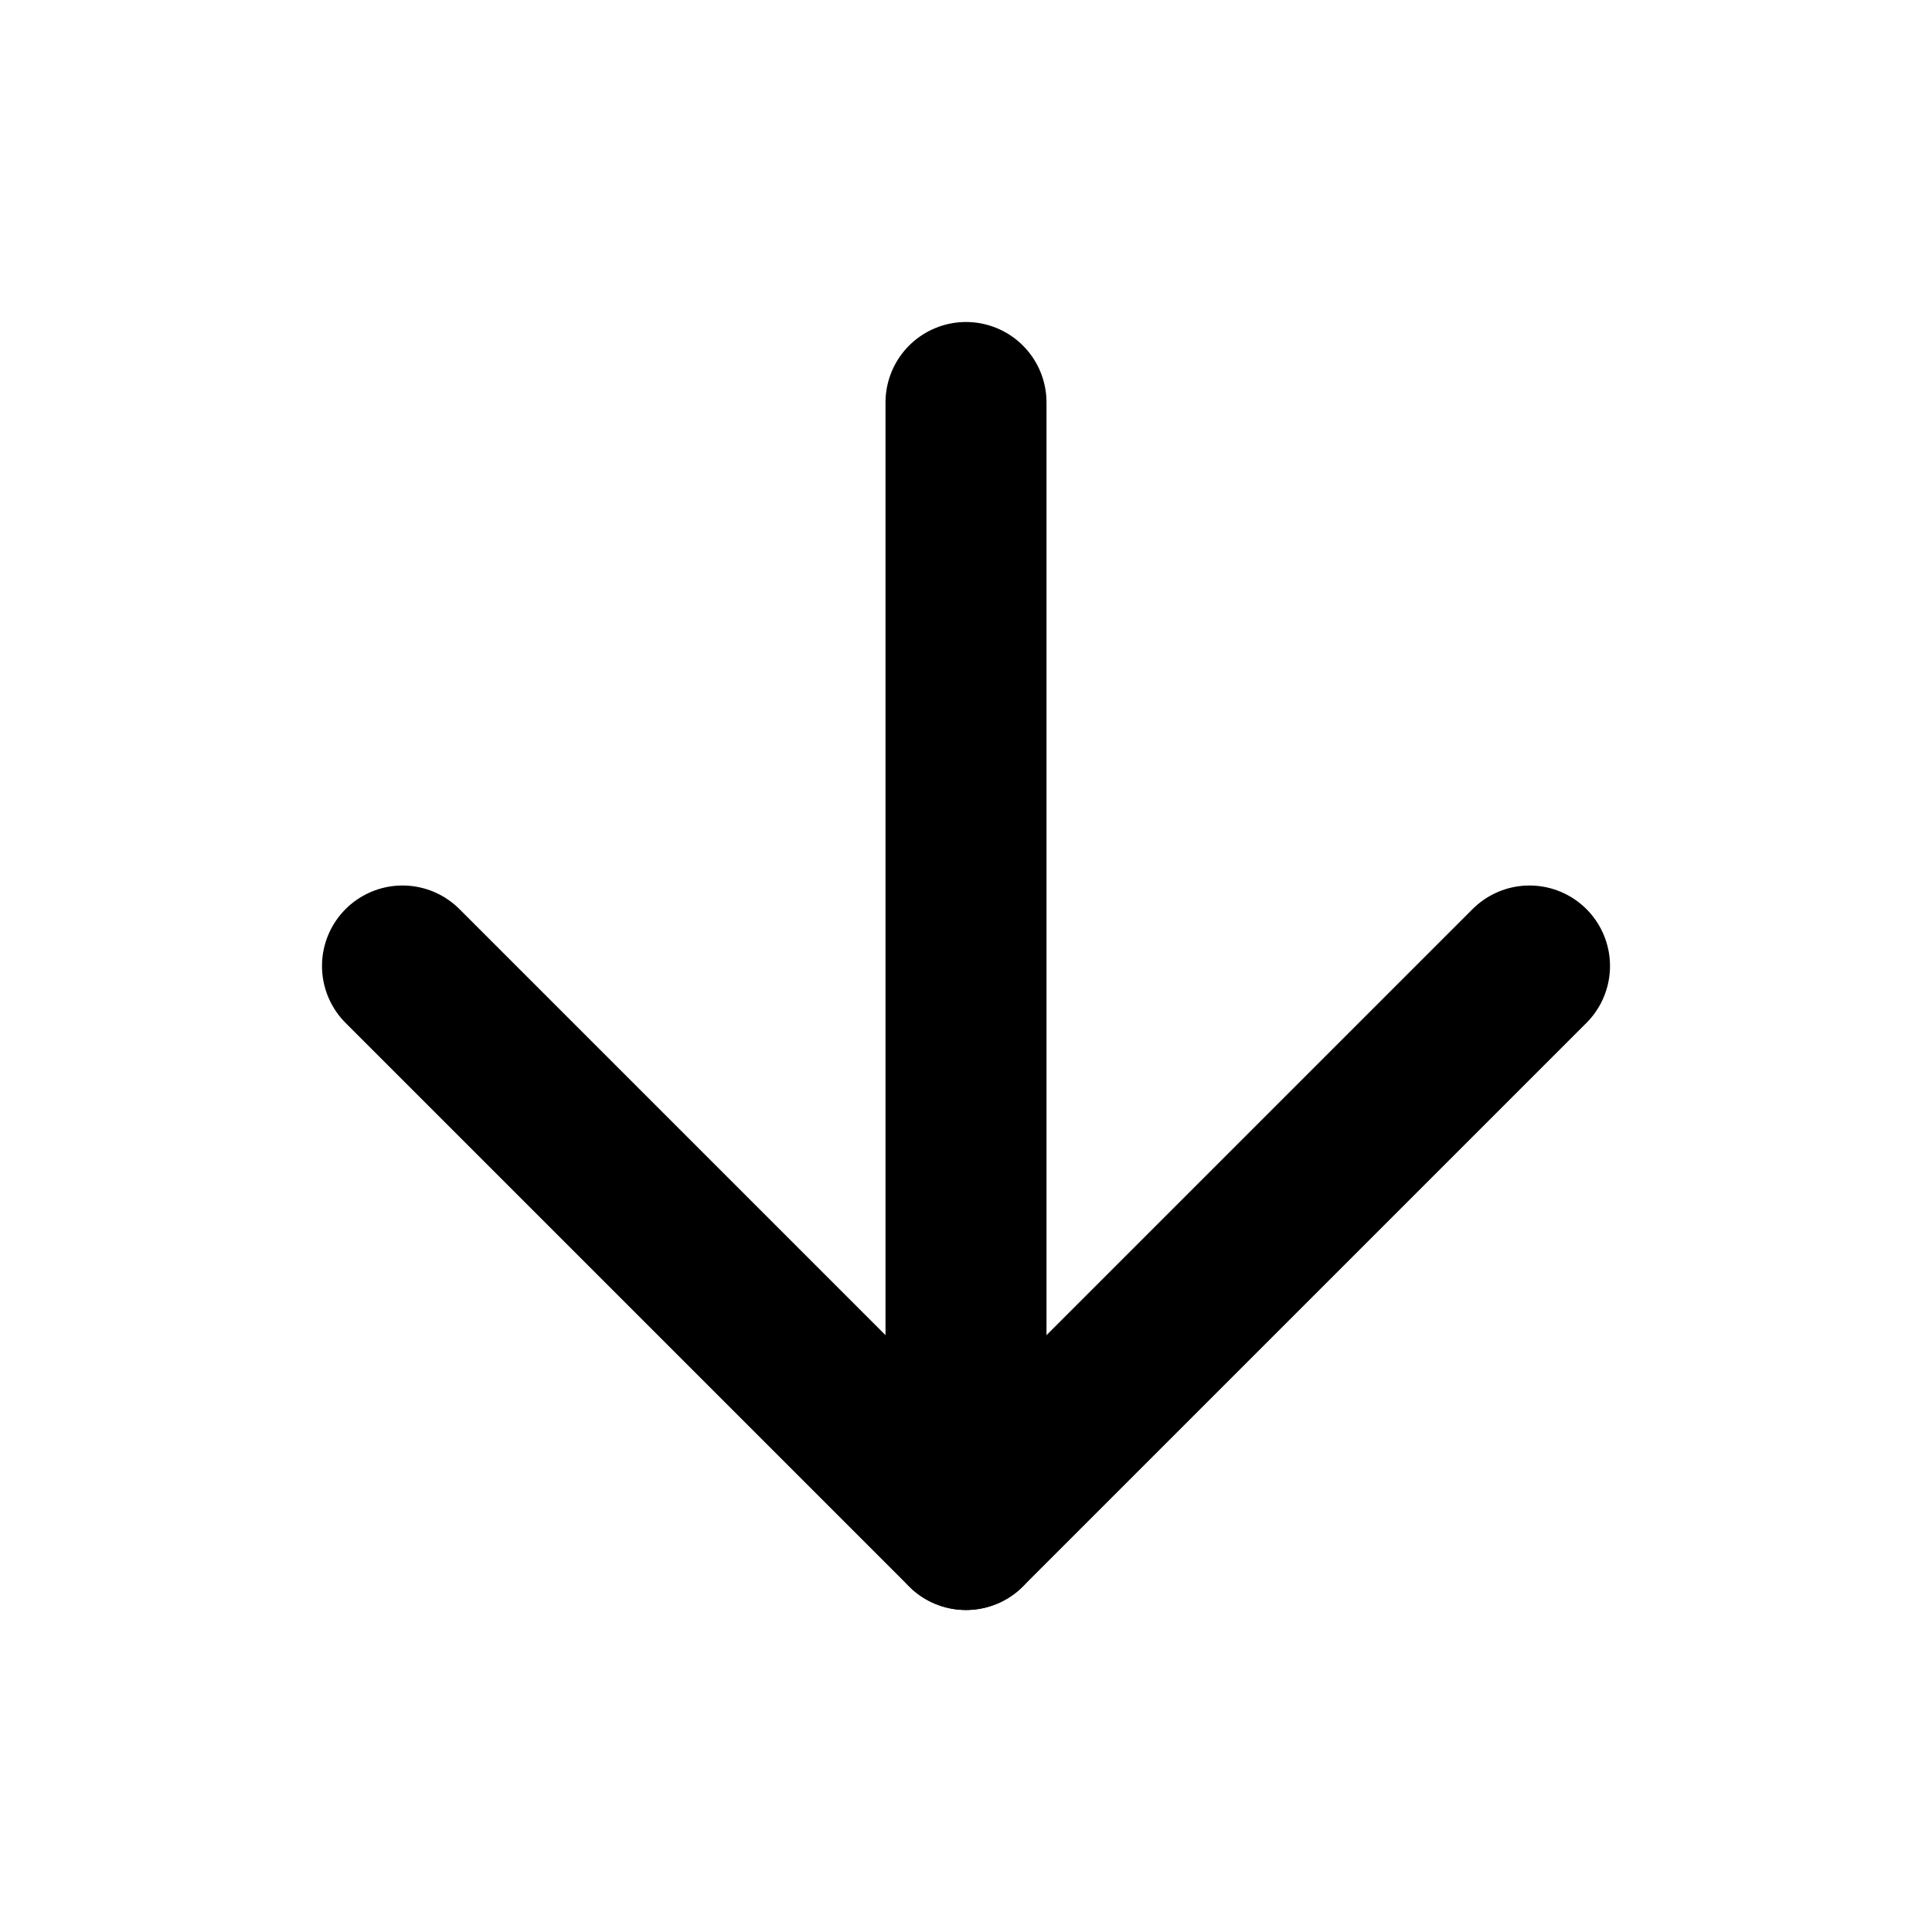
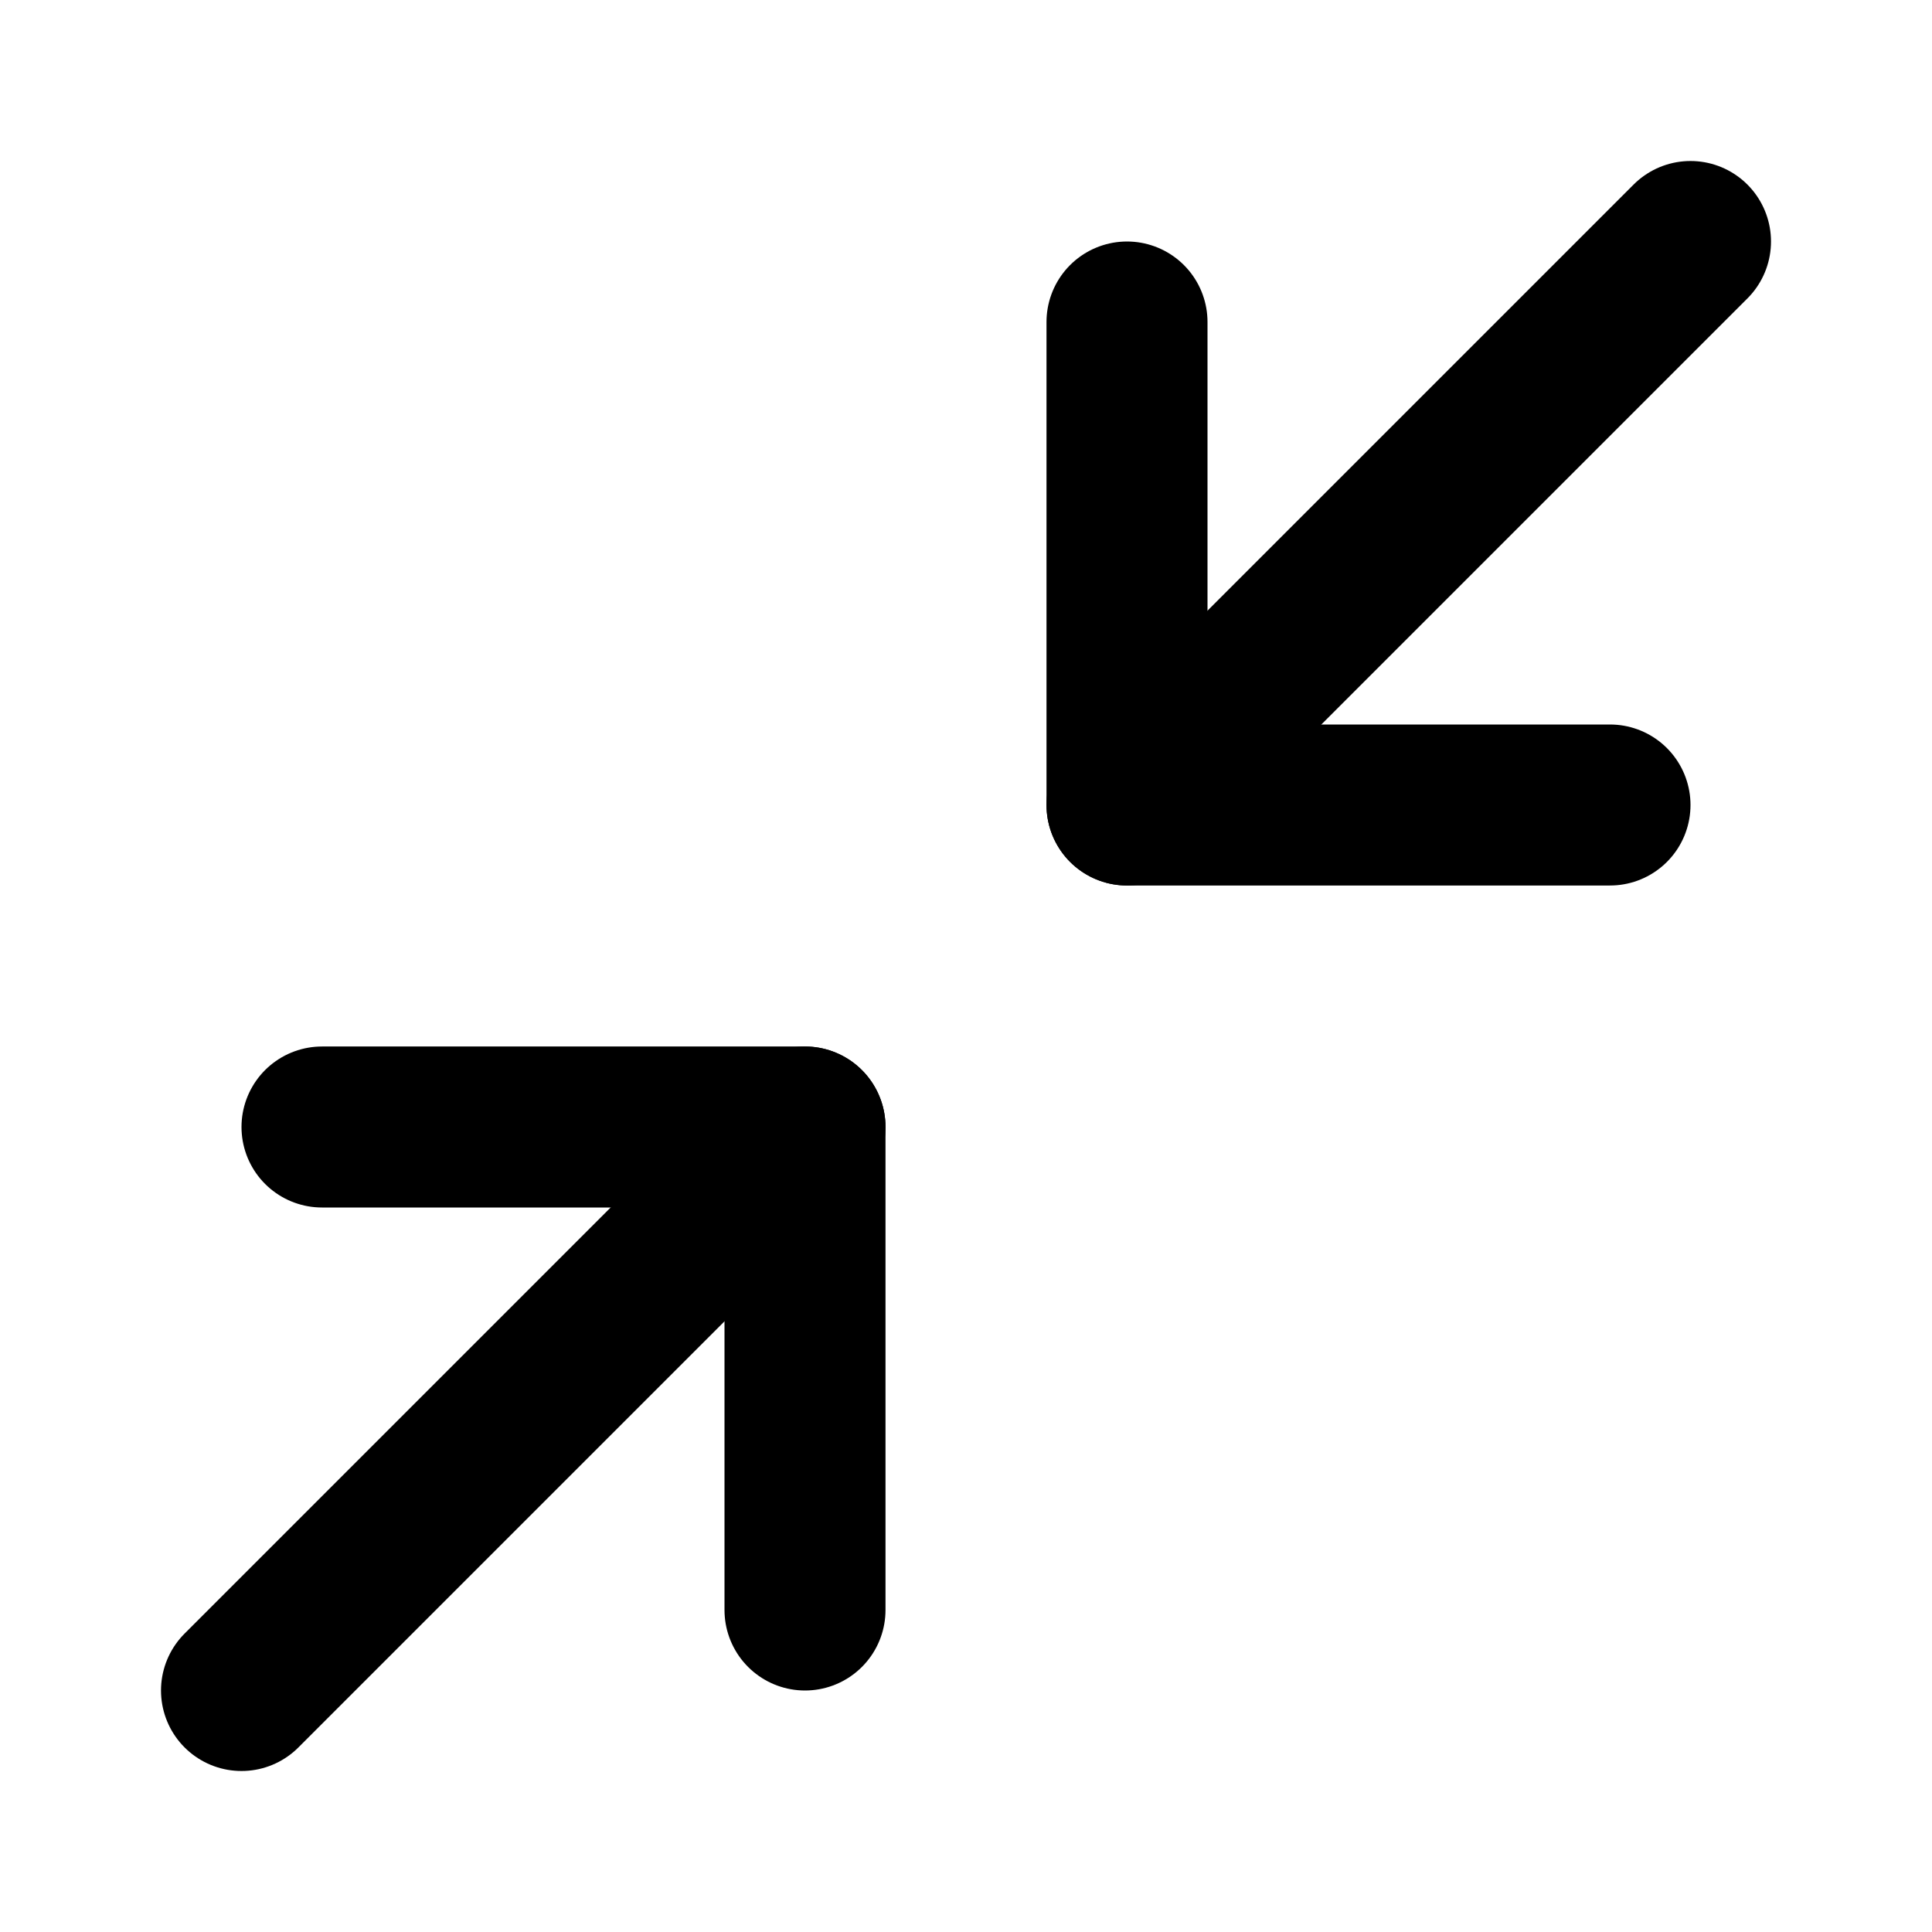
- <svg xmlns="http://www.w3.org/2000/svg" class="lucide lucide-arrow-down" width="24" height="24" viewBox="0 0 24 24" fill="none" stroke="currentColor" stroke-width="2" stroke-linecap="round" stroke-linejoin="round">
-   <path d="M12 5v14" />
-   <path d="m19 12-7 7-7-7" />
+ <svg xmlns="http://www.w3.org/2000/svg" class="lucide lucide-minimize-2" width="24" height="24" viewBox="0 0 24 24" fill="none" stroke="currentColor" stroke-width="2" stroke-linecap="round" stroke-linejoin="round">
+   <path d="m14 10 7-7" />
+   <path d="M20 10h-6V4" />
+   <path d="m3 21 7-7" />
+   <path d="M4 14h6v6" />
</svg>
